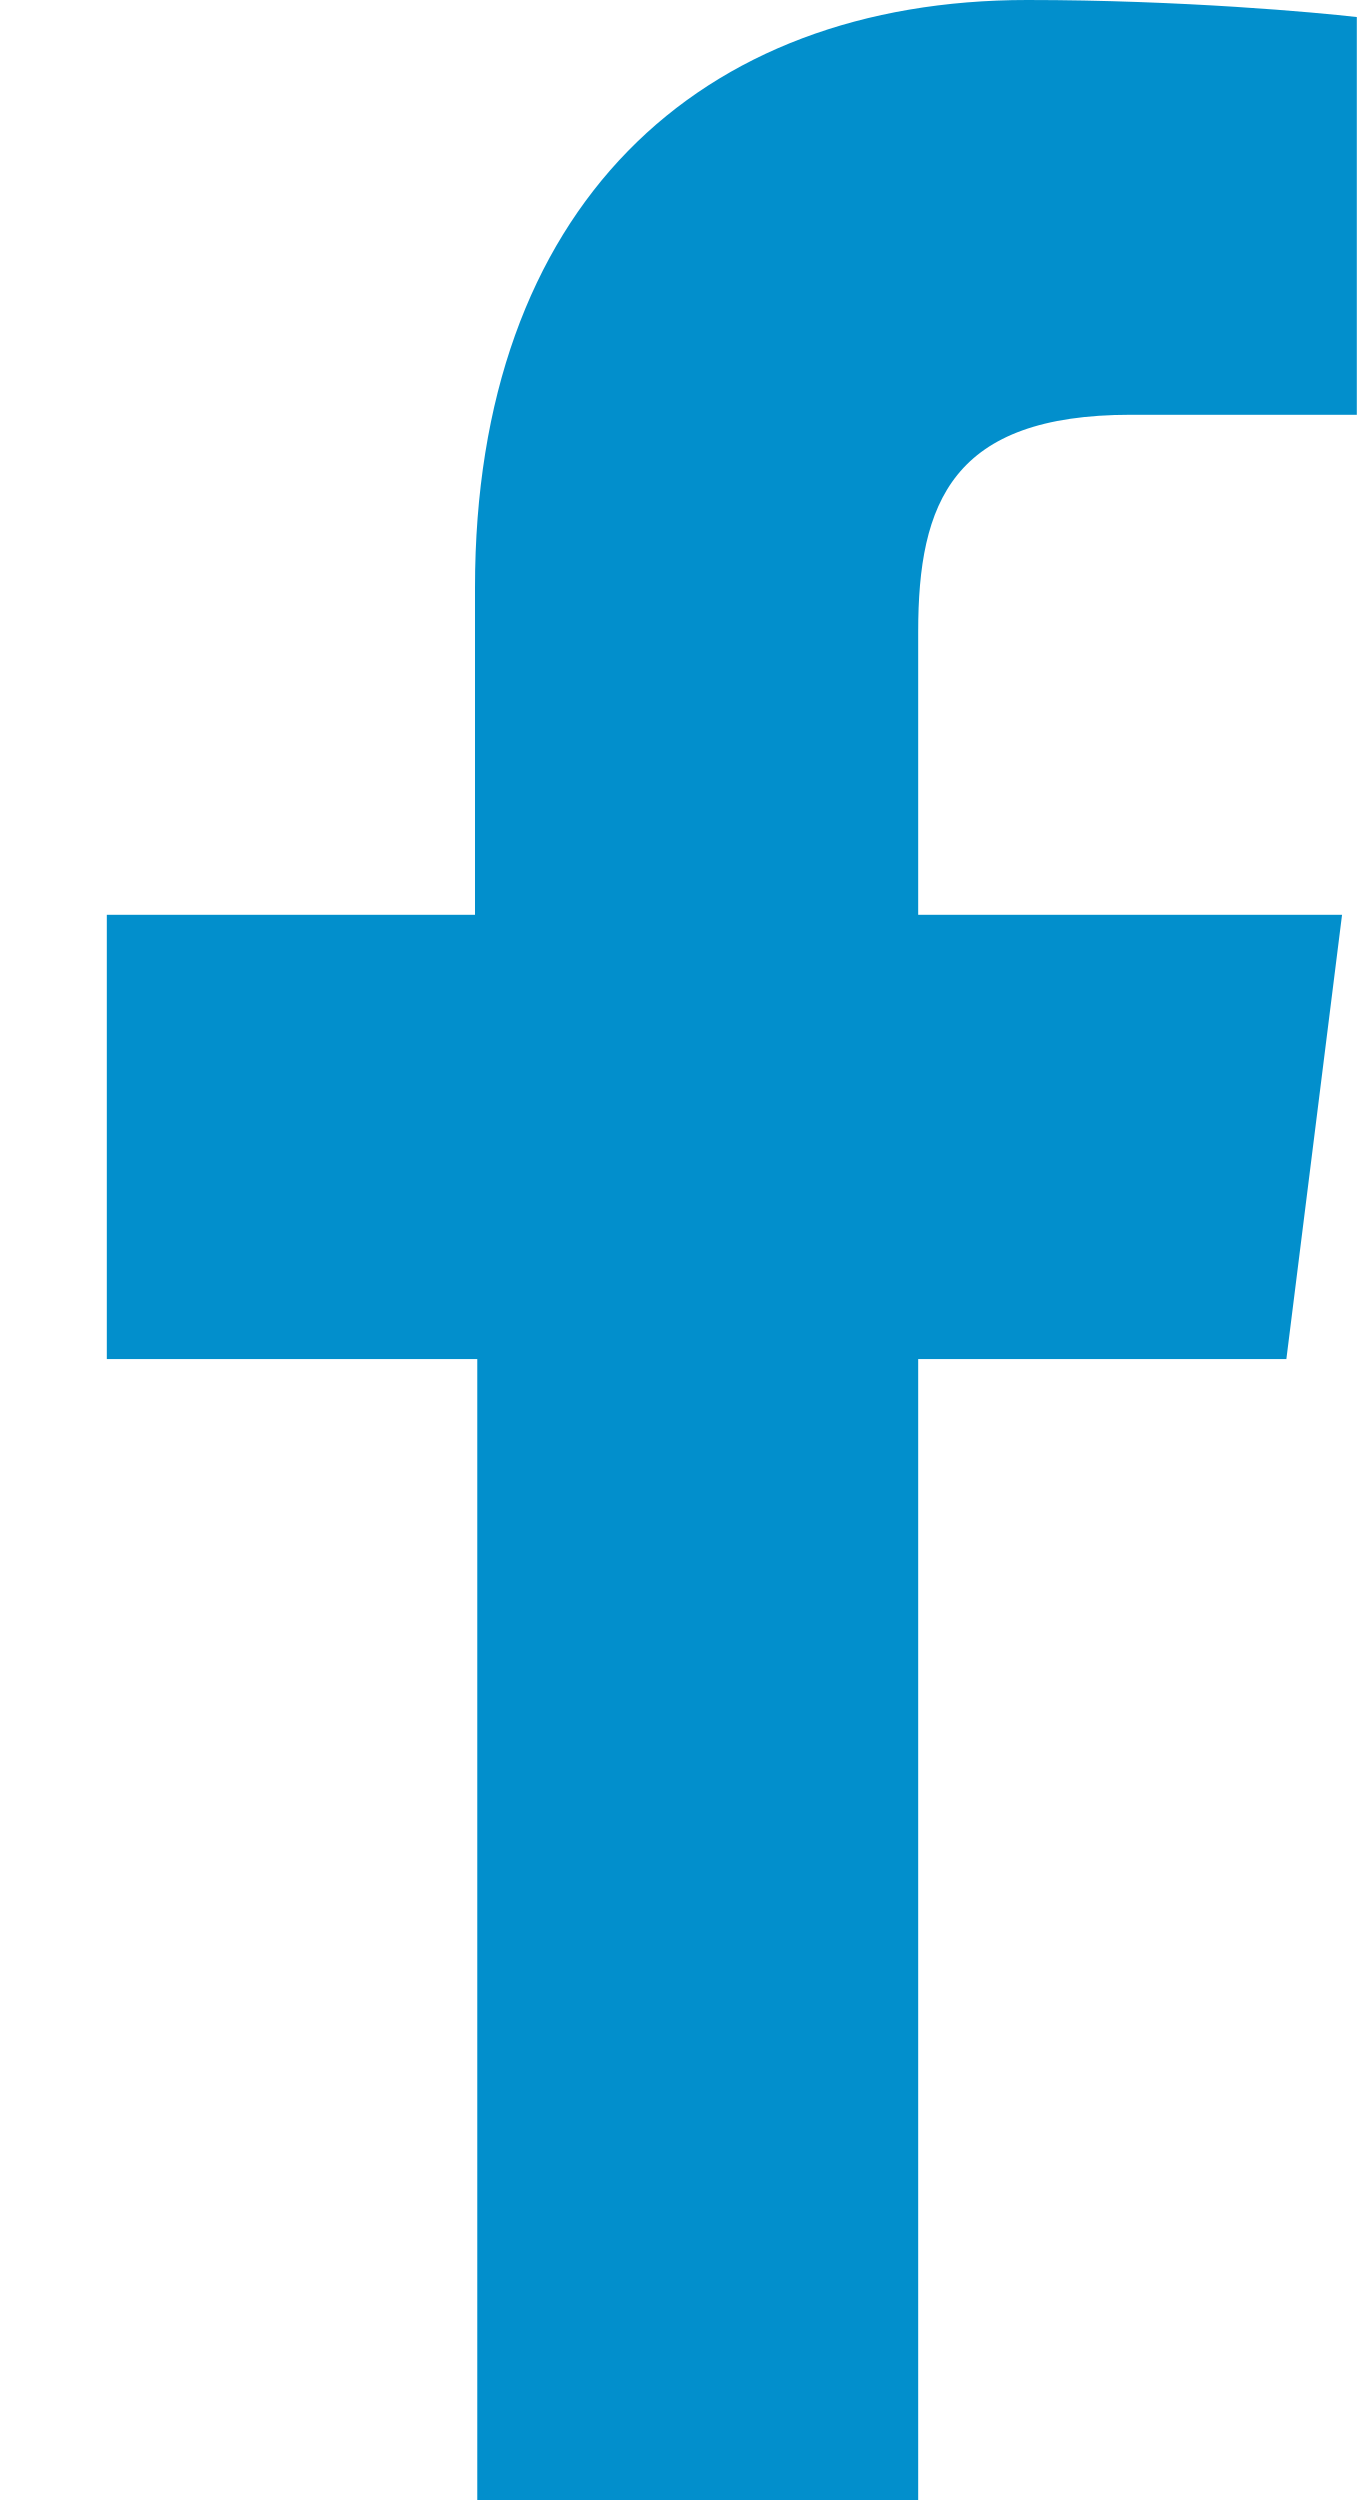
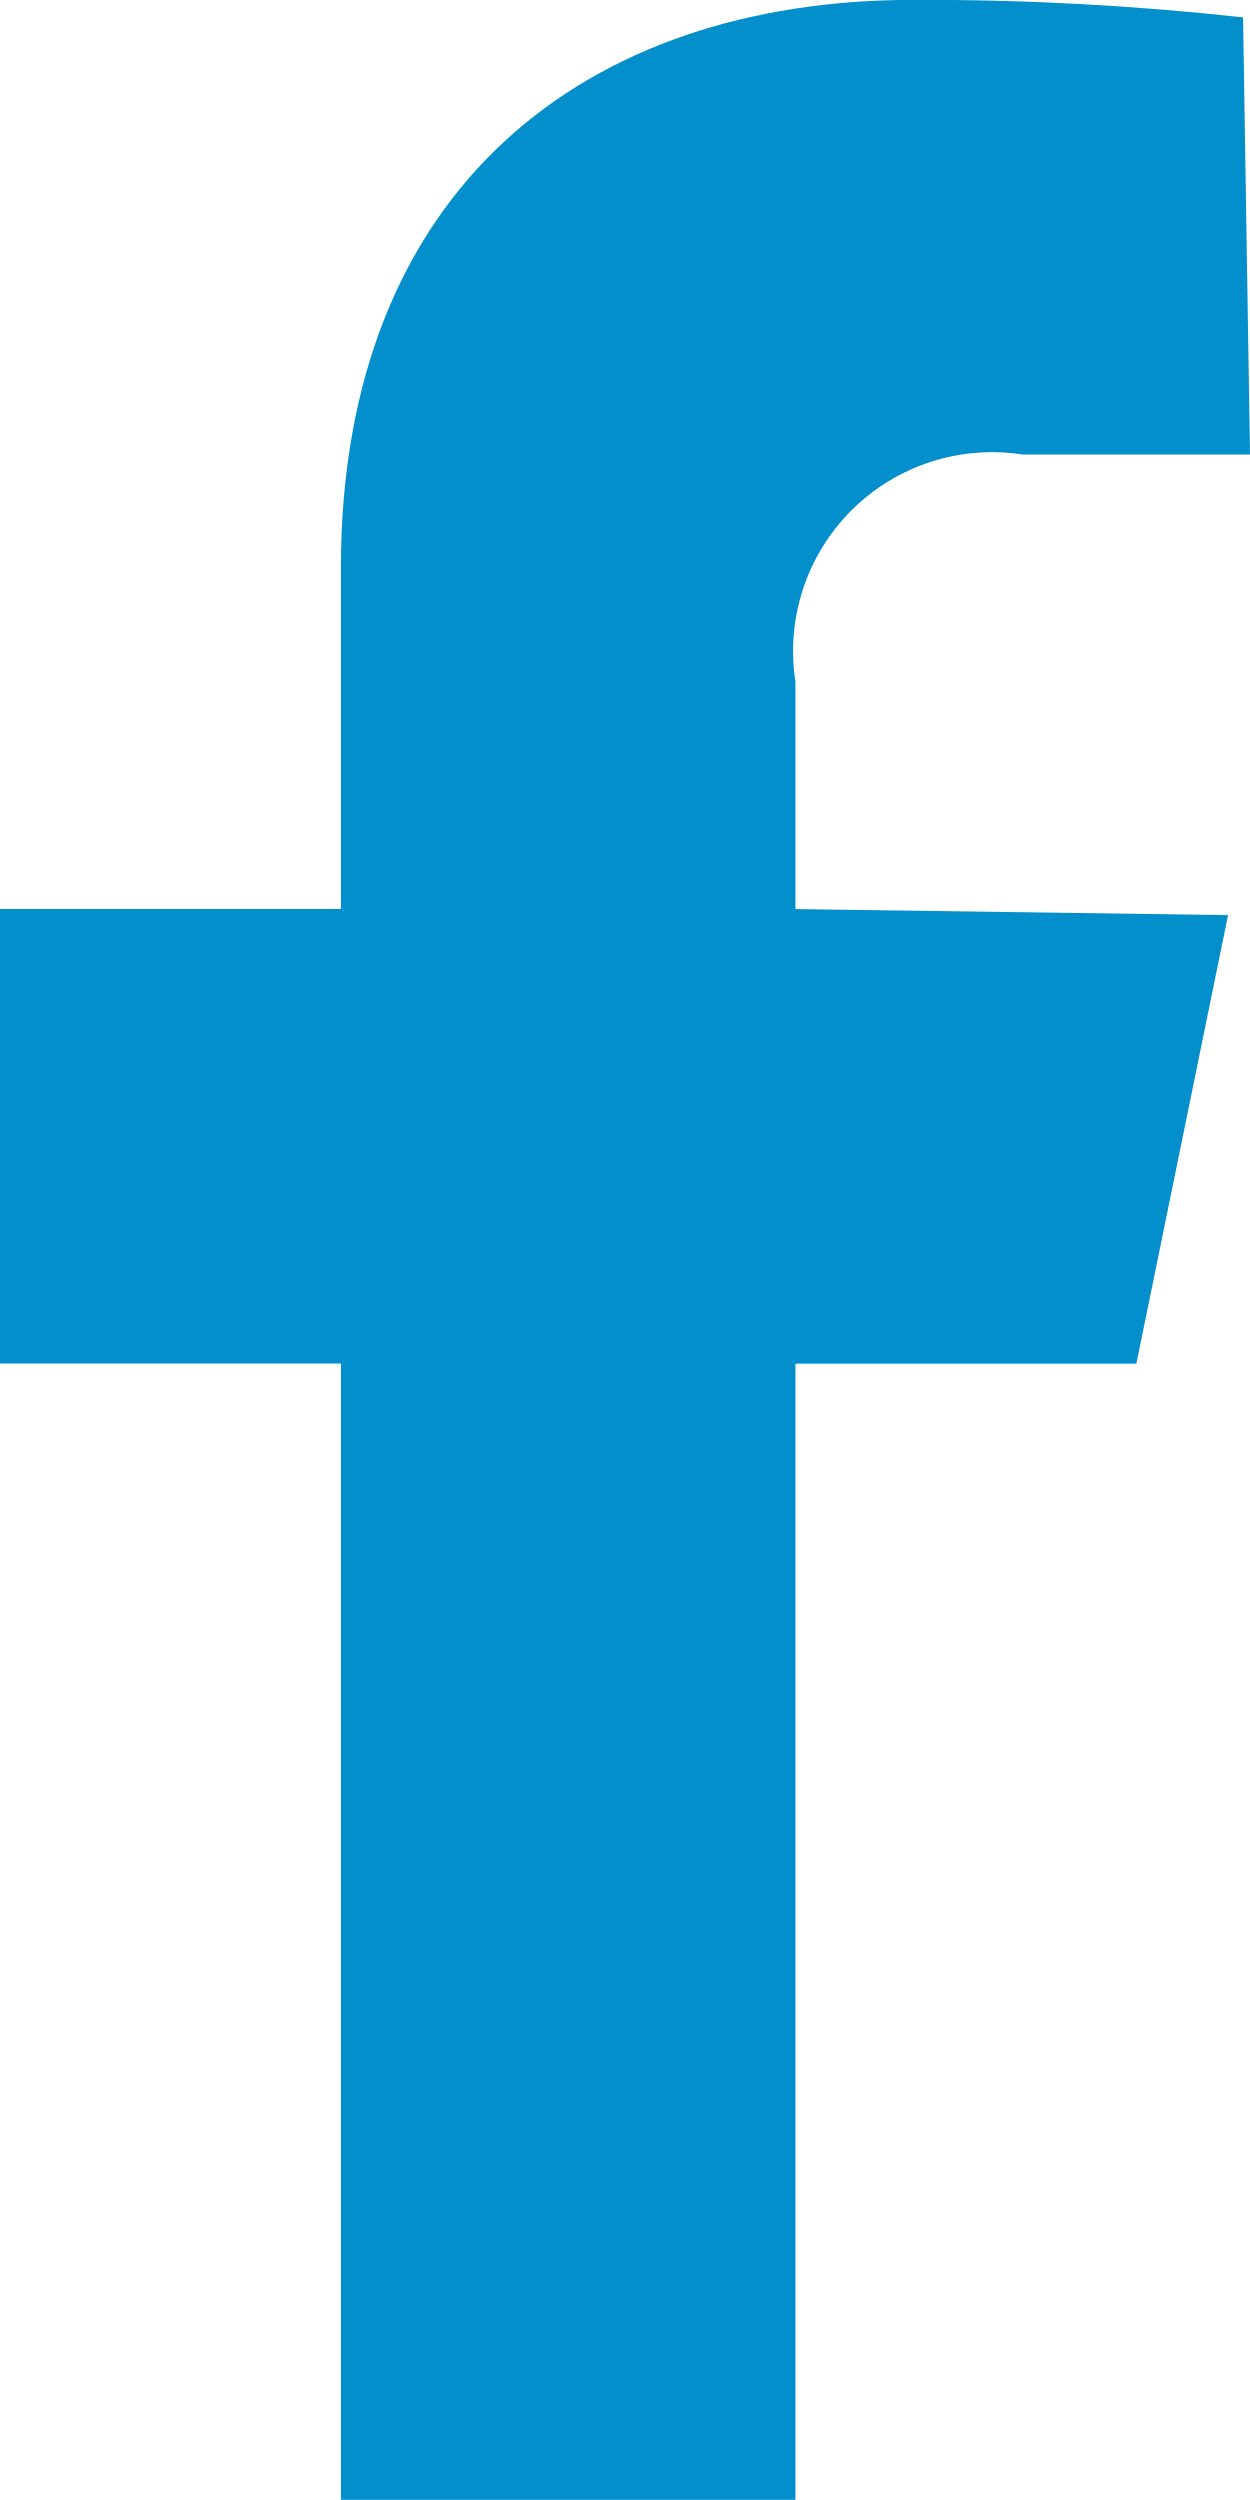
- <svg xmlns="http://www.w3.org/2000/svg" width="12" height="22" viewBox="0 0 12 22">
-   <path fill="#028fcc" d="M8.08 22V11.96h3.24l.49-3.91H8.08V5.56c0-1.14.3-1.91 1.87-1.91h1.99V.15C11.59.11 10.4 0 9.04 0 6.15 0 4.18 1.82 4.18 5.17v2.88H.94v3.91H4.2V22z" />
+ <svg xmlns="http://www.w3.org/2000/svg" width="11" height="22" viewBox="0 0 11 22">
+   <defs>
+     <style>
+       .cls-1 {
+         fill: #028fcc;
+         fill-rule: evenodd;
+       }
+     </style>
+   </defs>
+   <path id="icon" class="cls-1" d="M489,153V143h3l0.807-3.947L489,139v-2a1.751,1.751,0,0,1,2-2h2l-0.061-3.847a25.594,25.594,0,0,0-2.905-.154c-2.874,0-5.034,1.654-5.034,5v3h-3v4h3v10h4Z" transform="translate(-482 -131)" />
</svg>
